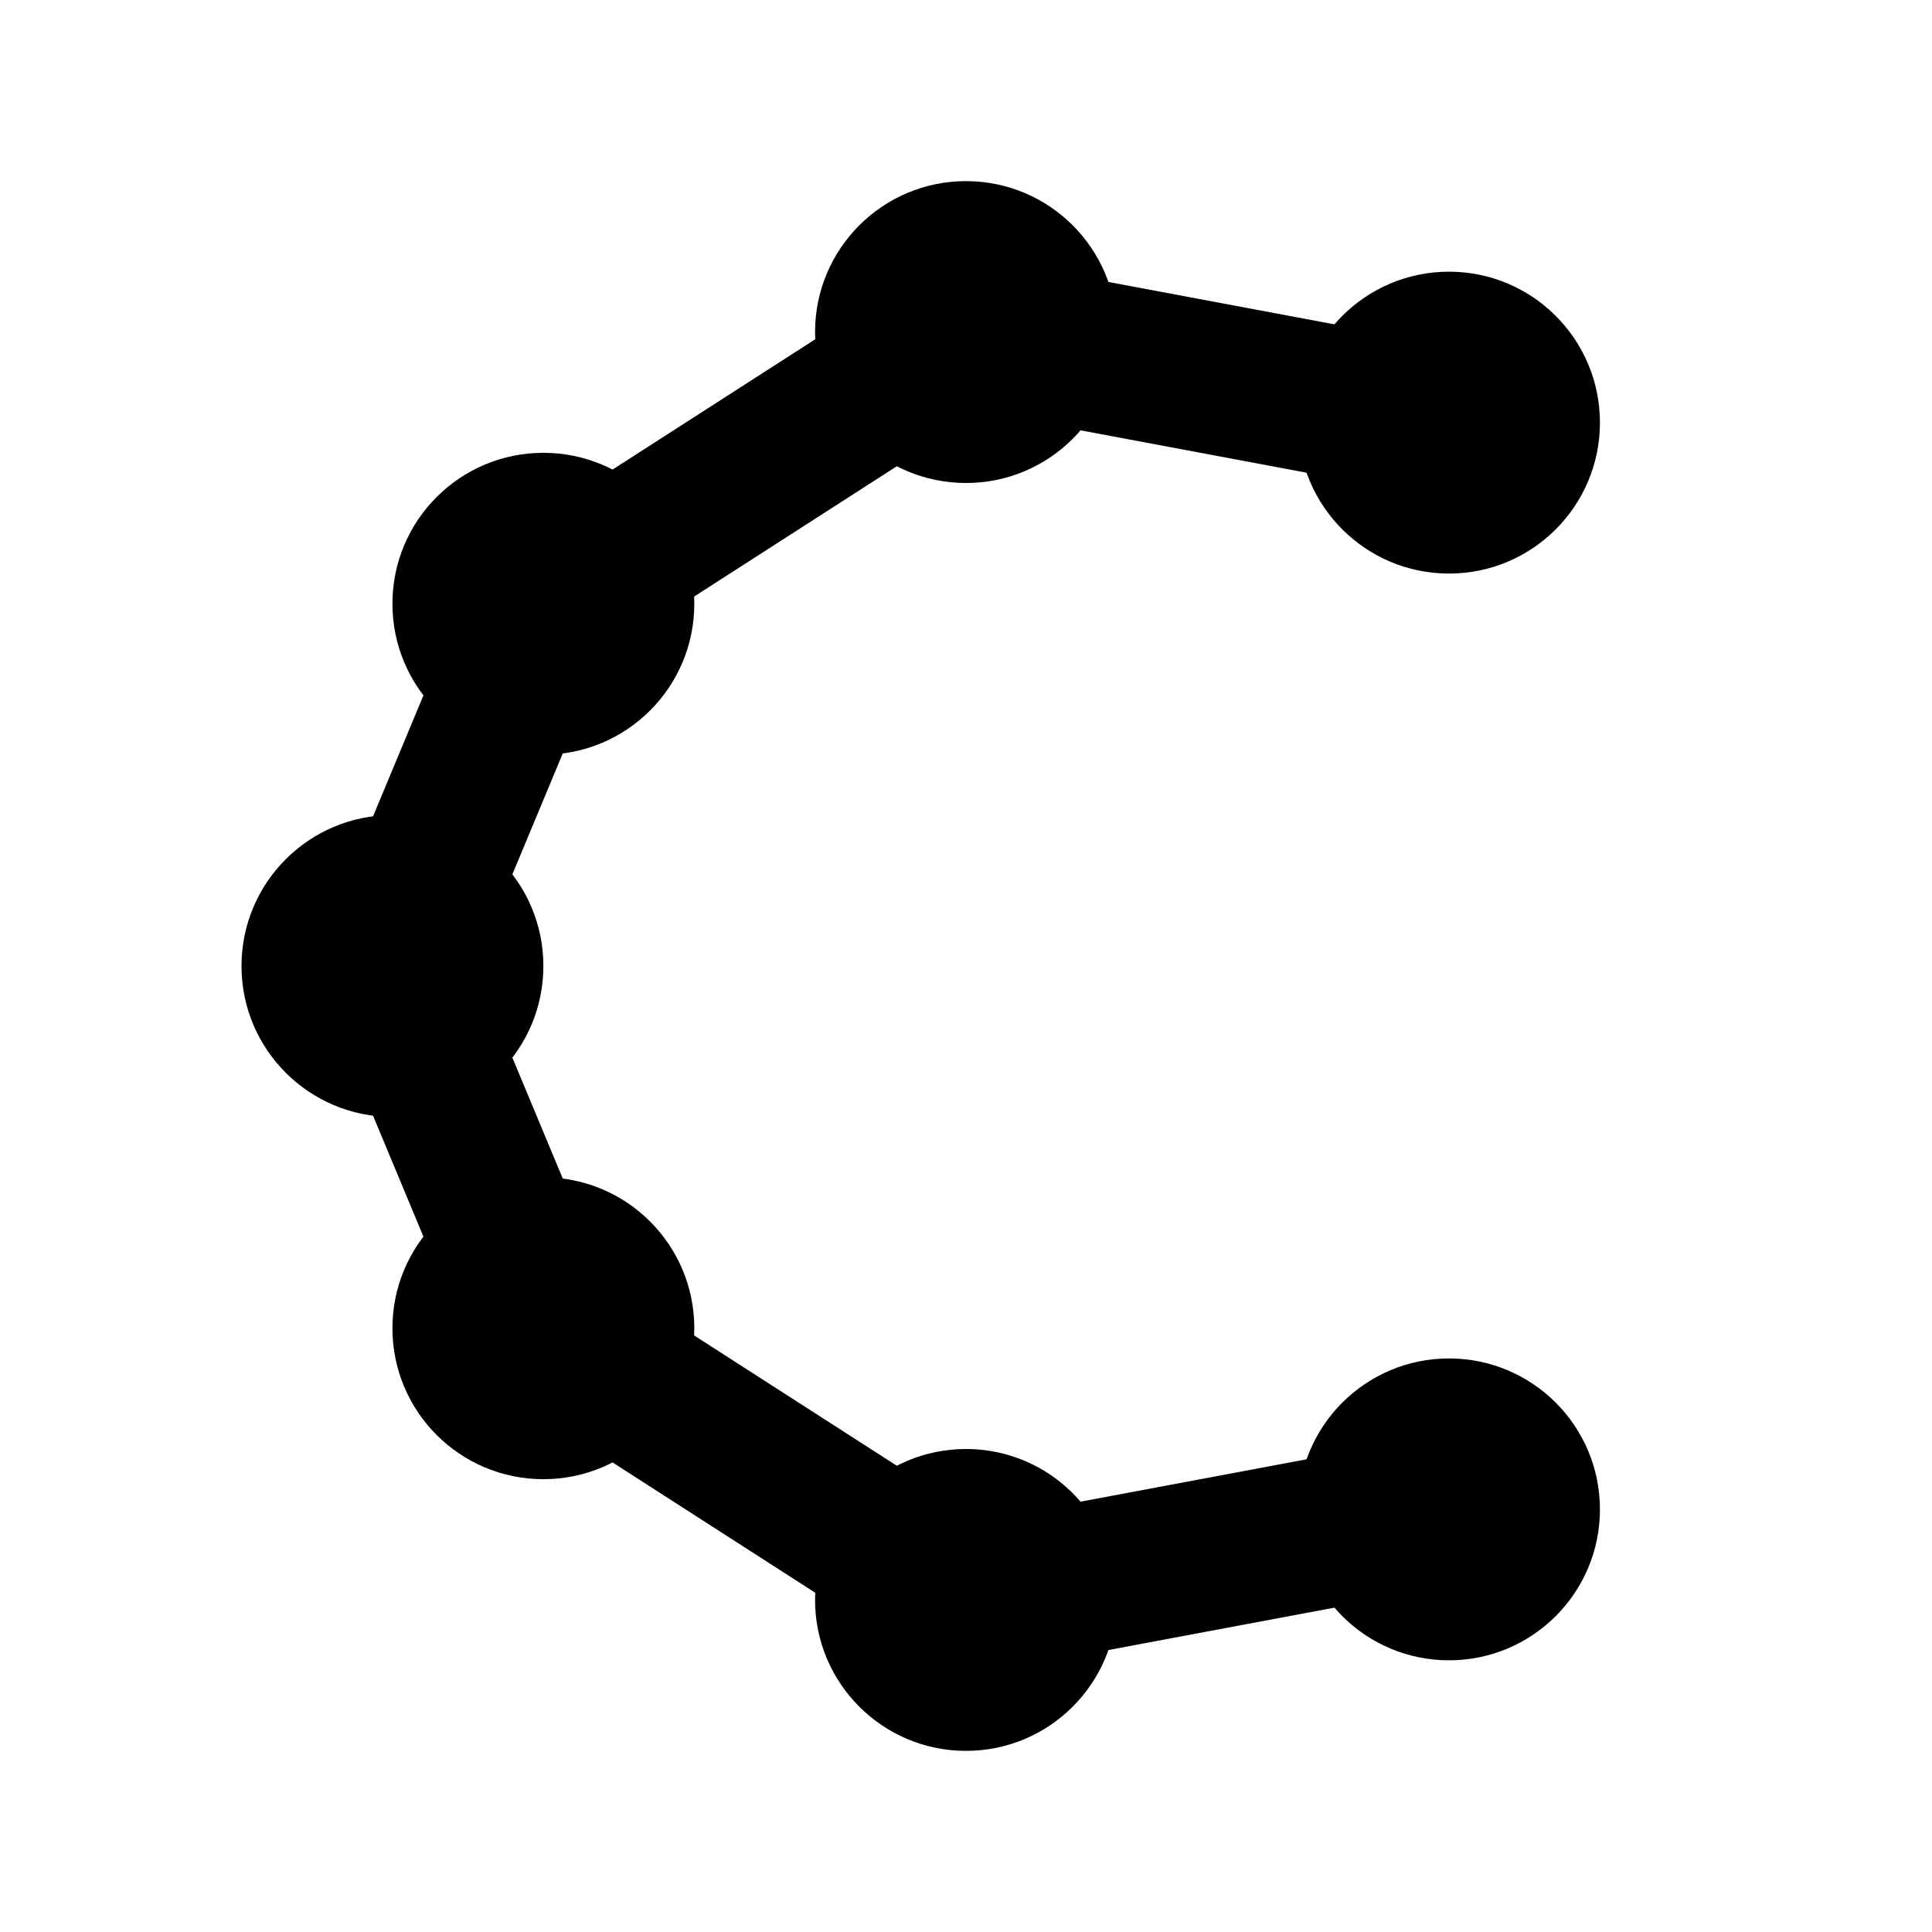
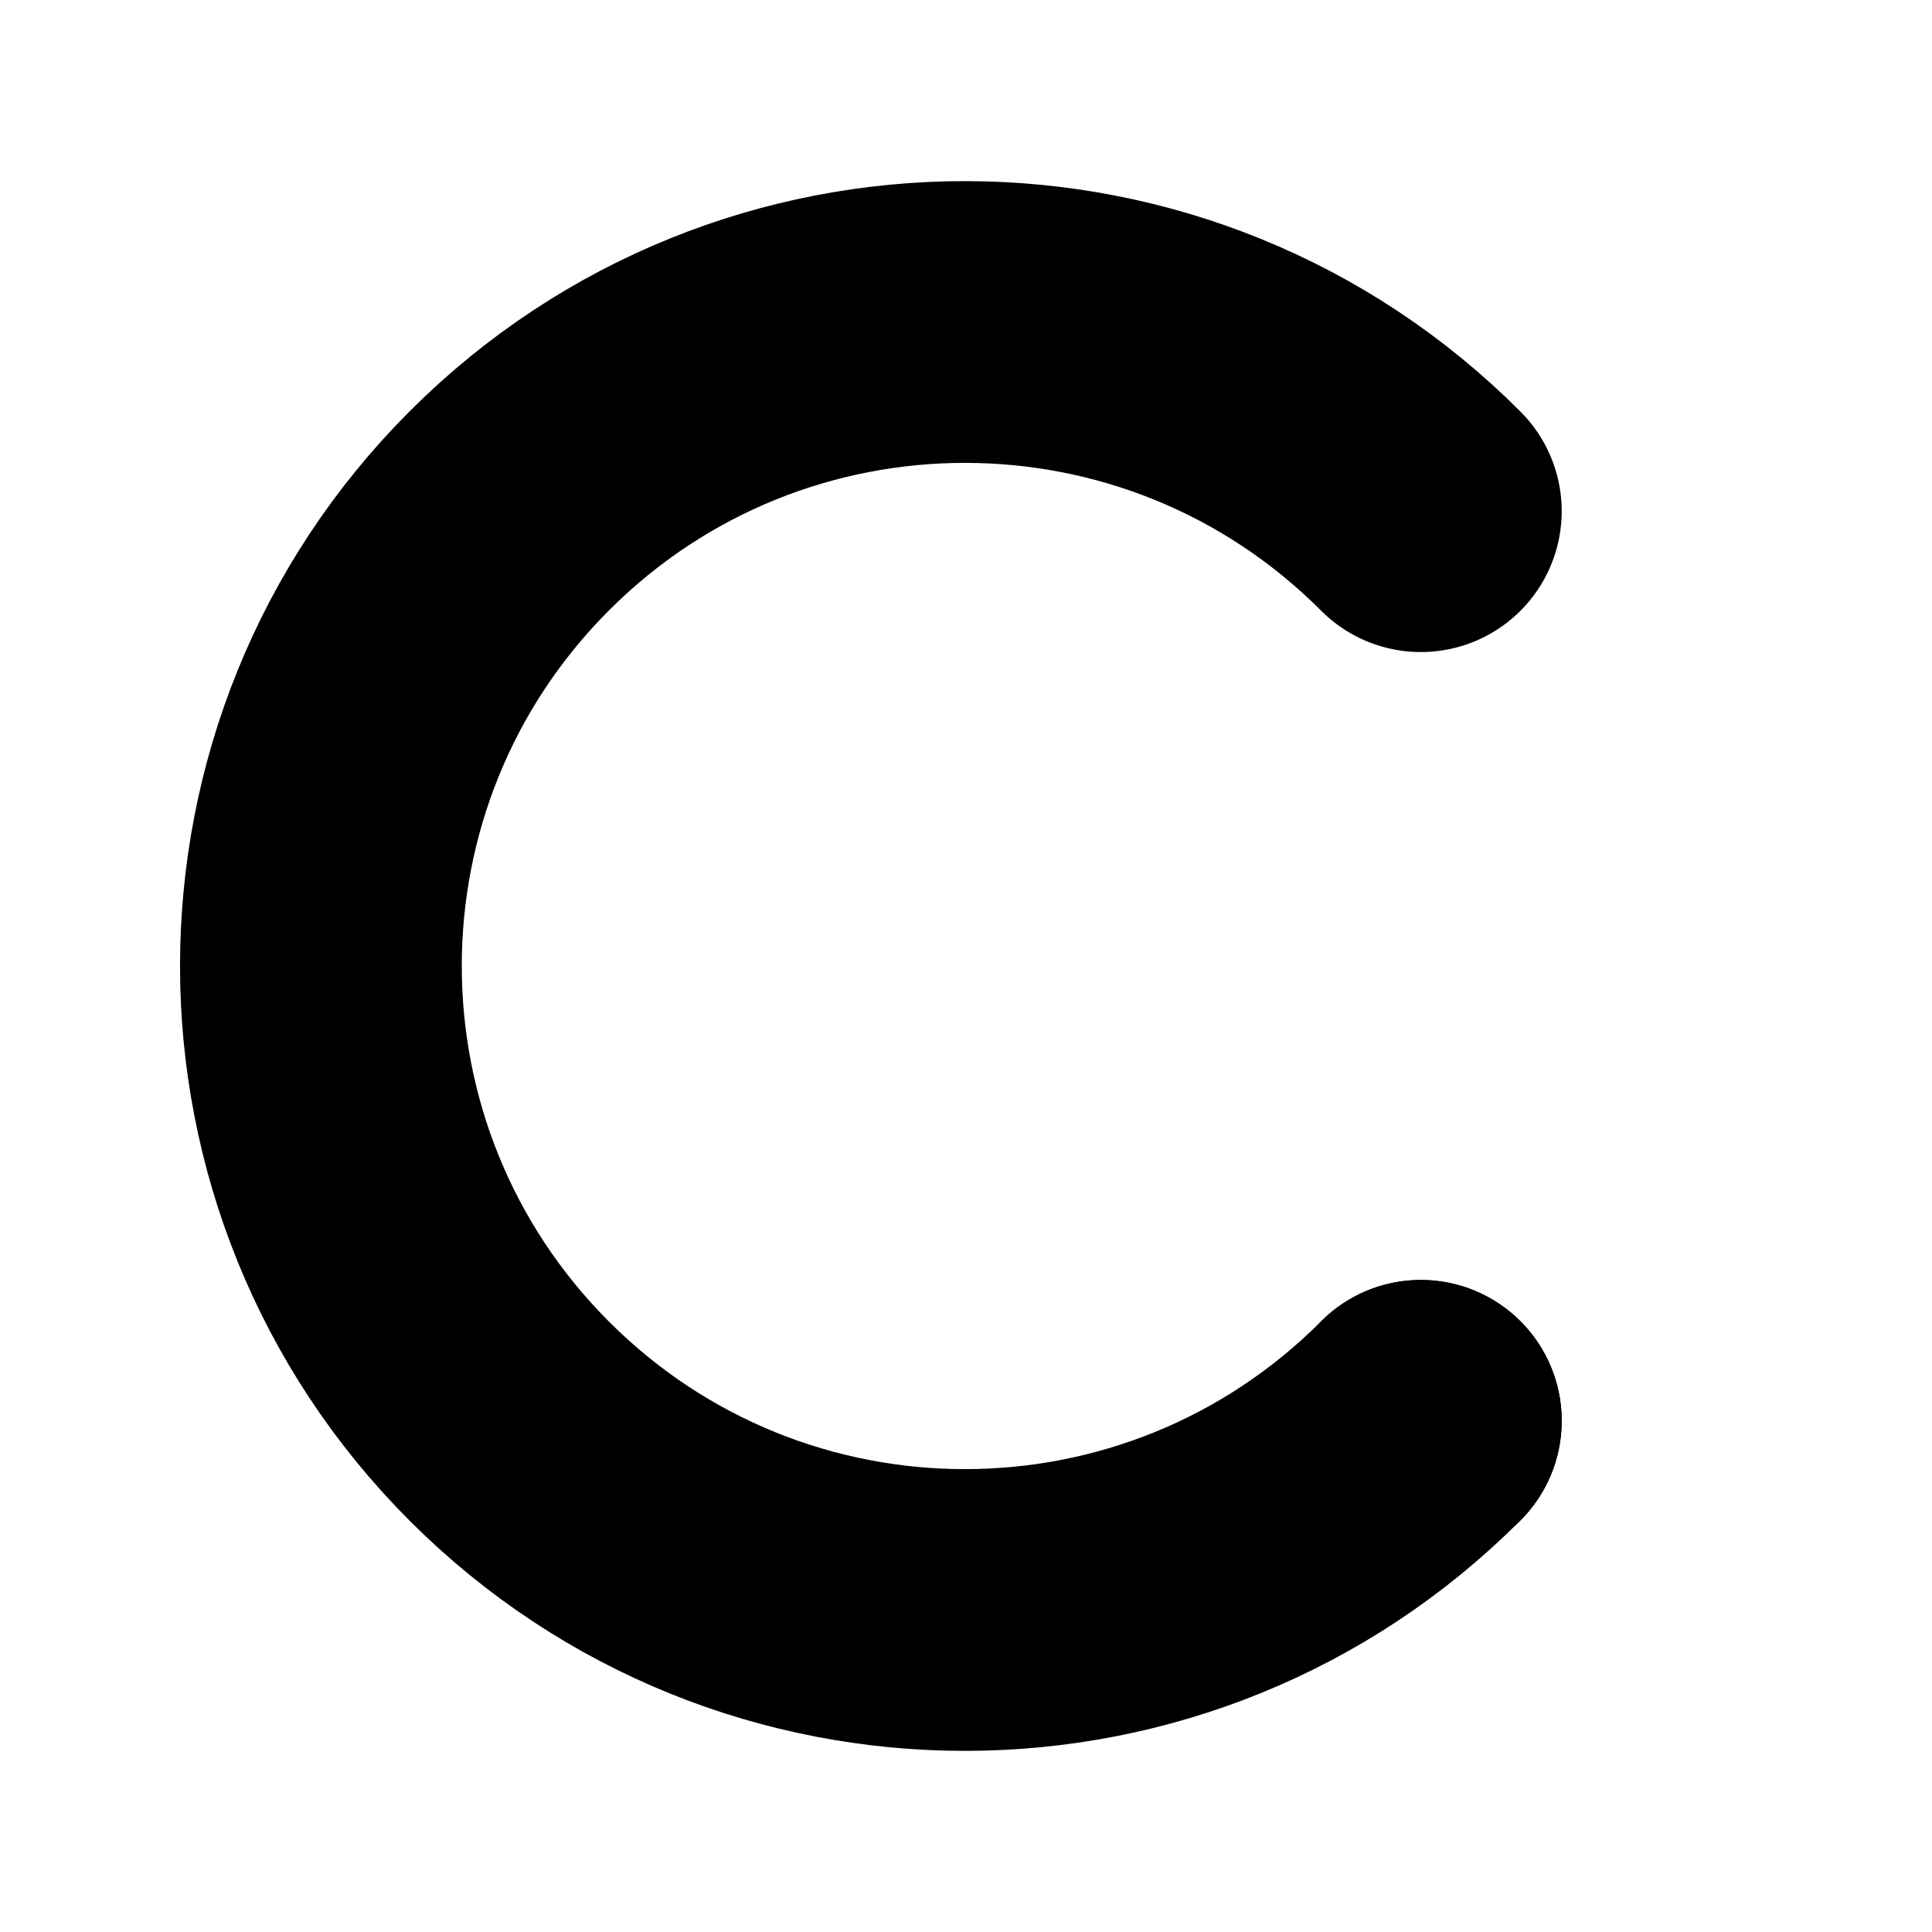
- <svg xmlns="http://www.w3.org/2000/svg" viewBox="0 0 64 64" role="img" aria-labelledby="title">
-   <g id="mark" fill="currentColor">
-     <path d="M48 14 32 11 18 20 13 32 18 44 32 53 48 50" fill="none" stroke="currentColor" stroke-width="5" stroke-linecap="round" stroke-linejoin="round" />
-     <circle cx="48" cy="14" r="5" />
-     <circle cx="32" cy="11" r="5" />
-     <circle cx="18" cy="20" r="5" />
-     <circle cx="13" cy="32" r="5" />
-     <circle cx="18" cy="44" r="5" />
-     <circle cx="32" cy="53" r="5" />
-     <circle cx="48" cy="50" r="5" />
-   </g>
+ <svg xmlns="http://www.w3.org/2000/svg" viewBox="0 0 48 48" role="img" aria-labelledby="title">
+   <path d="M35.3 12.7 A16 16 0 1 0 35.3 35.3" fill="none" stroke="currentColor" stroke-width="7" stroke-linecap="round" />
+   <circle cx="35.3" cy="35.3" r="3.5" fill="currentColor" />
</svg>
